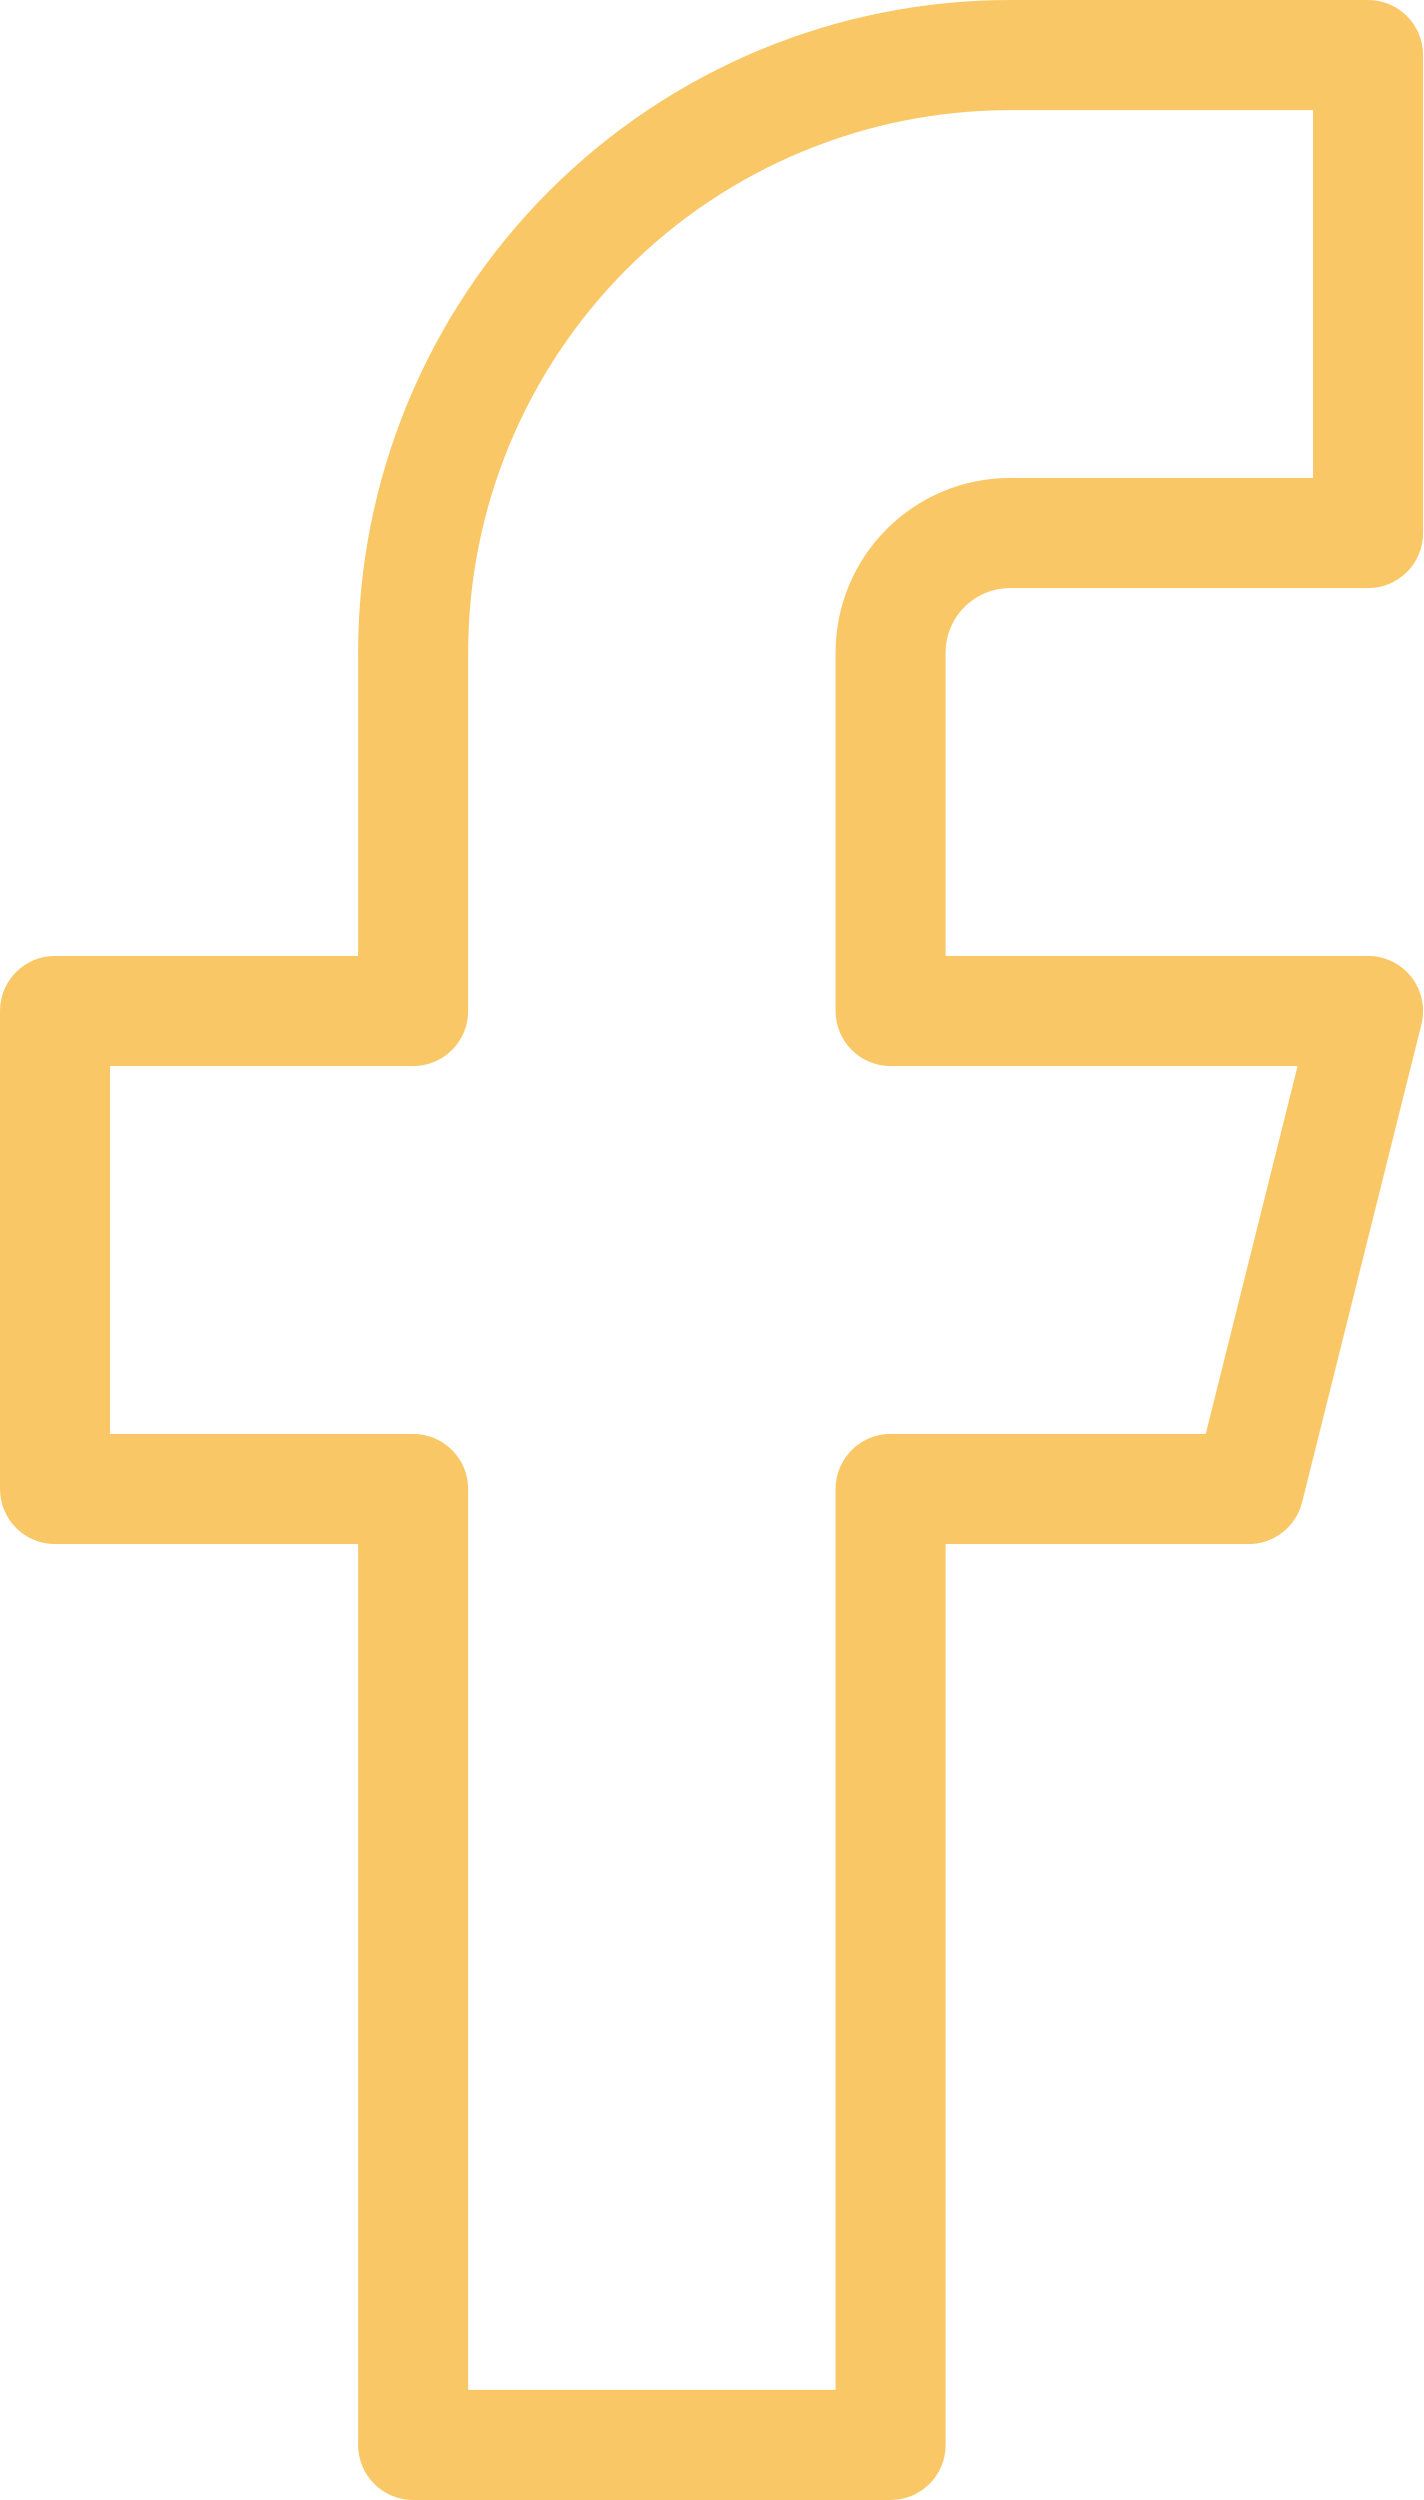
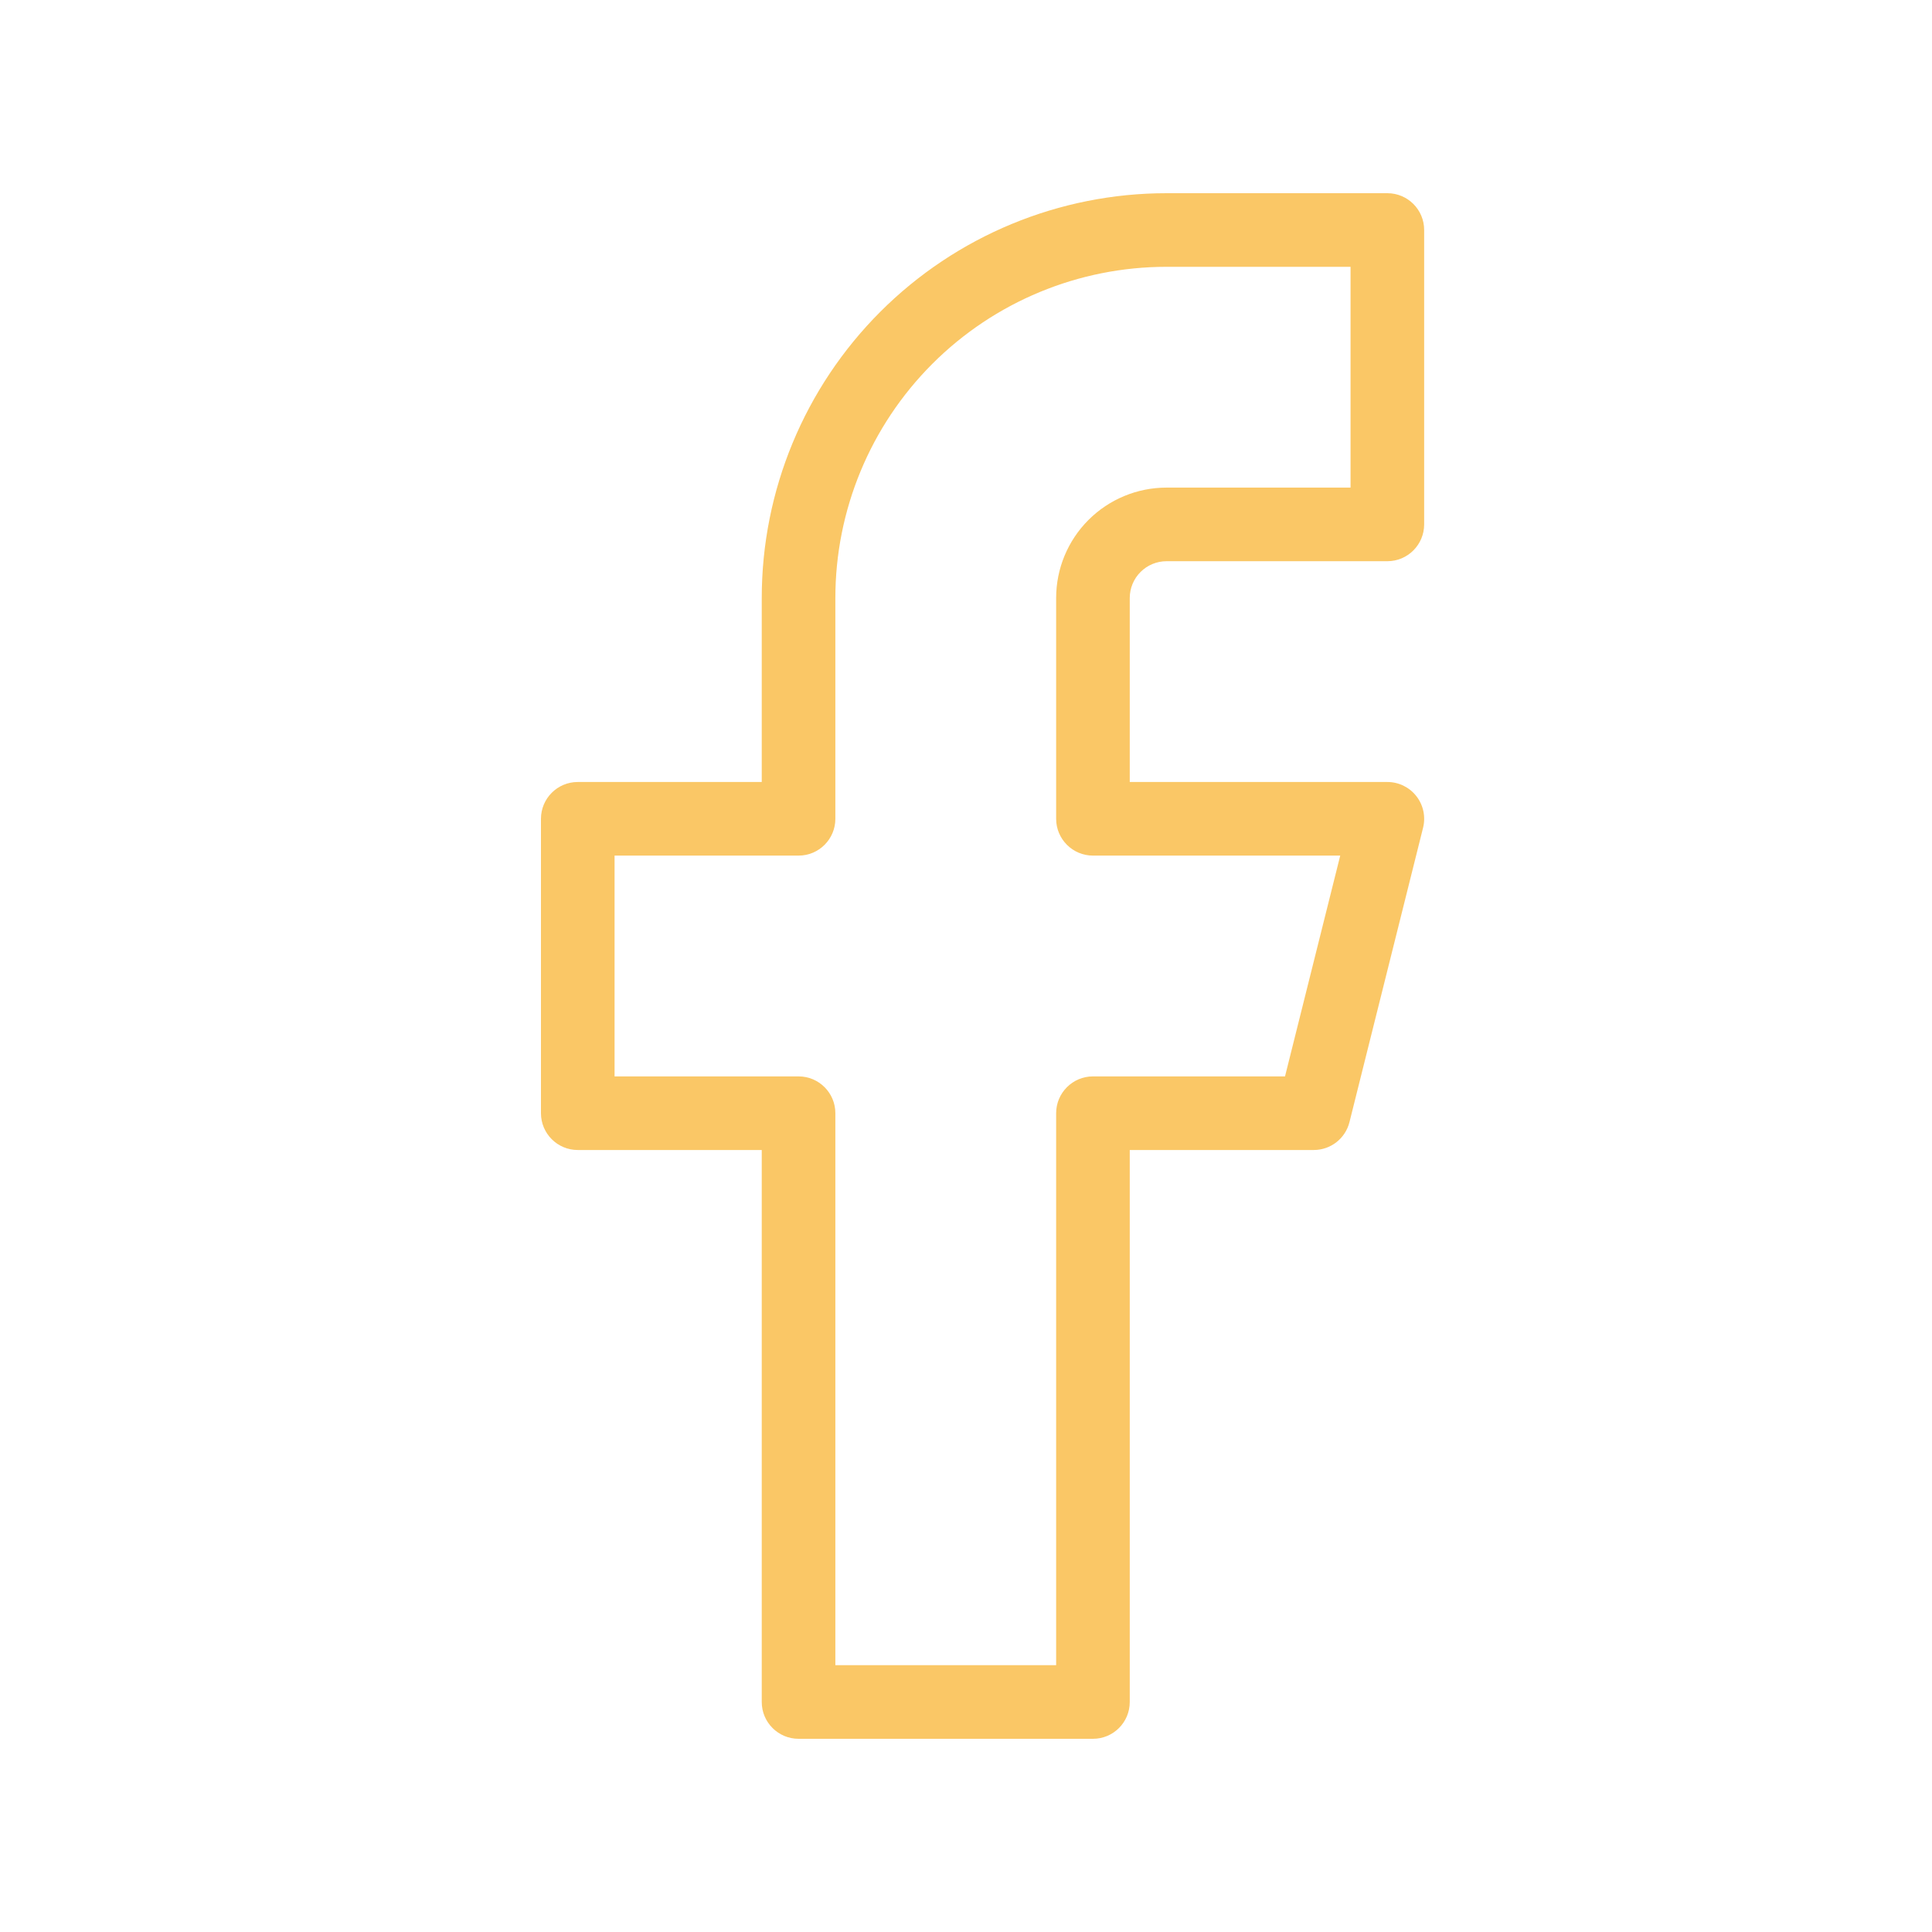
- <svg xmlns="http://www.w3.org/2000/svg" width="37" height="65" viewBox="0 0 37 65" fill="none">
-   <path fill-rule="evenodd" clip-rule="evenodd" d="M14.275 4.969C17.453 1.787 21.764 0 26.259 0H35.569C36.36 0 37 0.641 37 1.432V13.859C37 14.65 36.36 15.291 35.569 15.291H26.259C25.815 15.291 25.39 15.468 25.076 15.782C24.762 16.096 24.586 16.522 24.586 16.966V24.854H35.569C36.01 24.854 36.426 25.058 36.697 25.405C36.968 25.753 37.064 26.206 36.957 26.634L33.854 39.061C33.694 39.698 33.122 40.146 32.466 40.146H24.586V63.568C24.586 64.359 23.945 65 23.155 65H10.741C9.951 65 9.311 64.359 9.311 63.568V40.146H1.43C0.64 40.146 0 39.505 0 38.714V26.286C0 25.495 0.64 24.854 1.43 24.854H9.311V16.966C9.311 12.466 11.096 8.151 14.275 4.969ZM26.259 2.864C22.523 2.864 18.939 4.35 16.298 6.994C13.656 9.639 12.172 13.226 12.172 16.966V26.286C12.172 27.077 11.531 27.718 10.741 27.718H2.861V37.282H10.741C11.531 37.282 12.172 37.923 12.172 38.714V62.136H21.725V38.714C21.725 37.923 22.365 37.282 23.155 37.282H31.349L33.737 27.718H23.155C22.365 27.718 21.725 27.077 21.725 26.286V16.966C21.725 15.762 22.203 14.608 23.053 13.757C23.903 12.905 25.056 12.427 26.259 12.427H34.139V2.864H26.259Z" fill="#FAC766" />
+ <svg xmlns="http://www.w3.org/2000/svg" width="50" height="50" viewBox="0 0 50 50" fill="none">
+   <rect width="50" height="50" fill="none" />
+   <path fill-rule="evenodd" clip-rule="evenodd" d="M22.783 8.068C24.747 6.104 27.412 5 30.191 5H35.905C36.431 5 36.857 5.426 36.857 5.952V13.571C36.857 14.097 36.431 14.524 35.905 14.524H30.191C29.938 14.524 29.696 14.624 29.517 14.803C29.338 14.981 29.238 15.224 29.238 15.476V20.238H35.905C36.198 20.238 36.475 20.373 36.655 20.604C36.836 20.835 36.9 21.137 36.829 21.422L34.924 29.041C34.818 29.465 34.437 29.762 34 29.762H29.238V44.048C29.238 44.574 28.812 45 28.286 45H20.667C20.141 45 19.714 44.574 19.714 44.048V29.762H14.952C14.426 29.762 14 29.335 14 28.809V21.191C14 20.665 14.426 20.238 14.952 20.238H19.714V15.476C19.714 12.698 20.818 10.033 22.783 8.068ZM30.191 6.905C27.917 6.905 25.737 7.808 24.13 9.415C22.522 11.023 21.619 13.203 21.619 15.476V21.191C21.619 21.716 21.193 22.143 20.667 22.143H15.905V27.857H20.667C21.193 27.857 21.619 28.284 21.619 28.809V43.095H27.333V28.809C27.333 28.284 27.76 27.857 28.286 27.857H33.256L34.685 22.143H28.286C27.76 22.143 27.333 21.716 27.333 21.191V15.476C27.333 14.718 27.634 13.992 28.17 13.456C28.706 12.92 29.433 12.619 30.191 12.619H34.952V6.905H30.191Z" fill="#FAC766" />
</svg>
